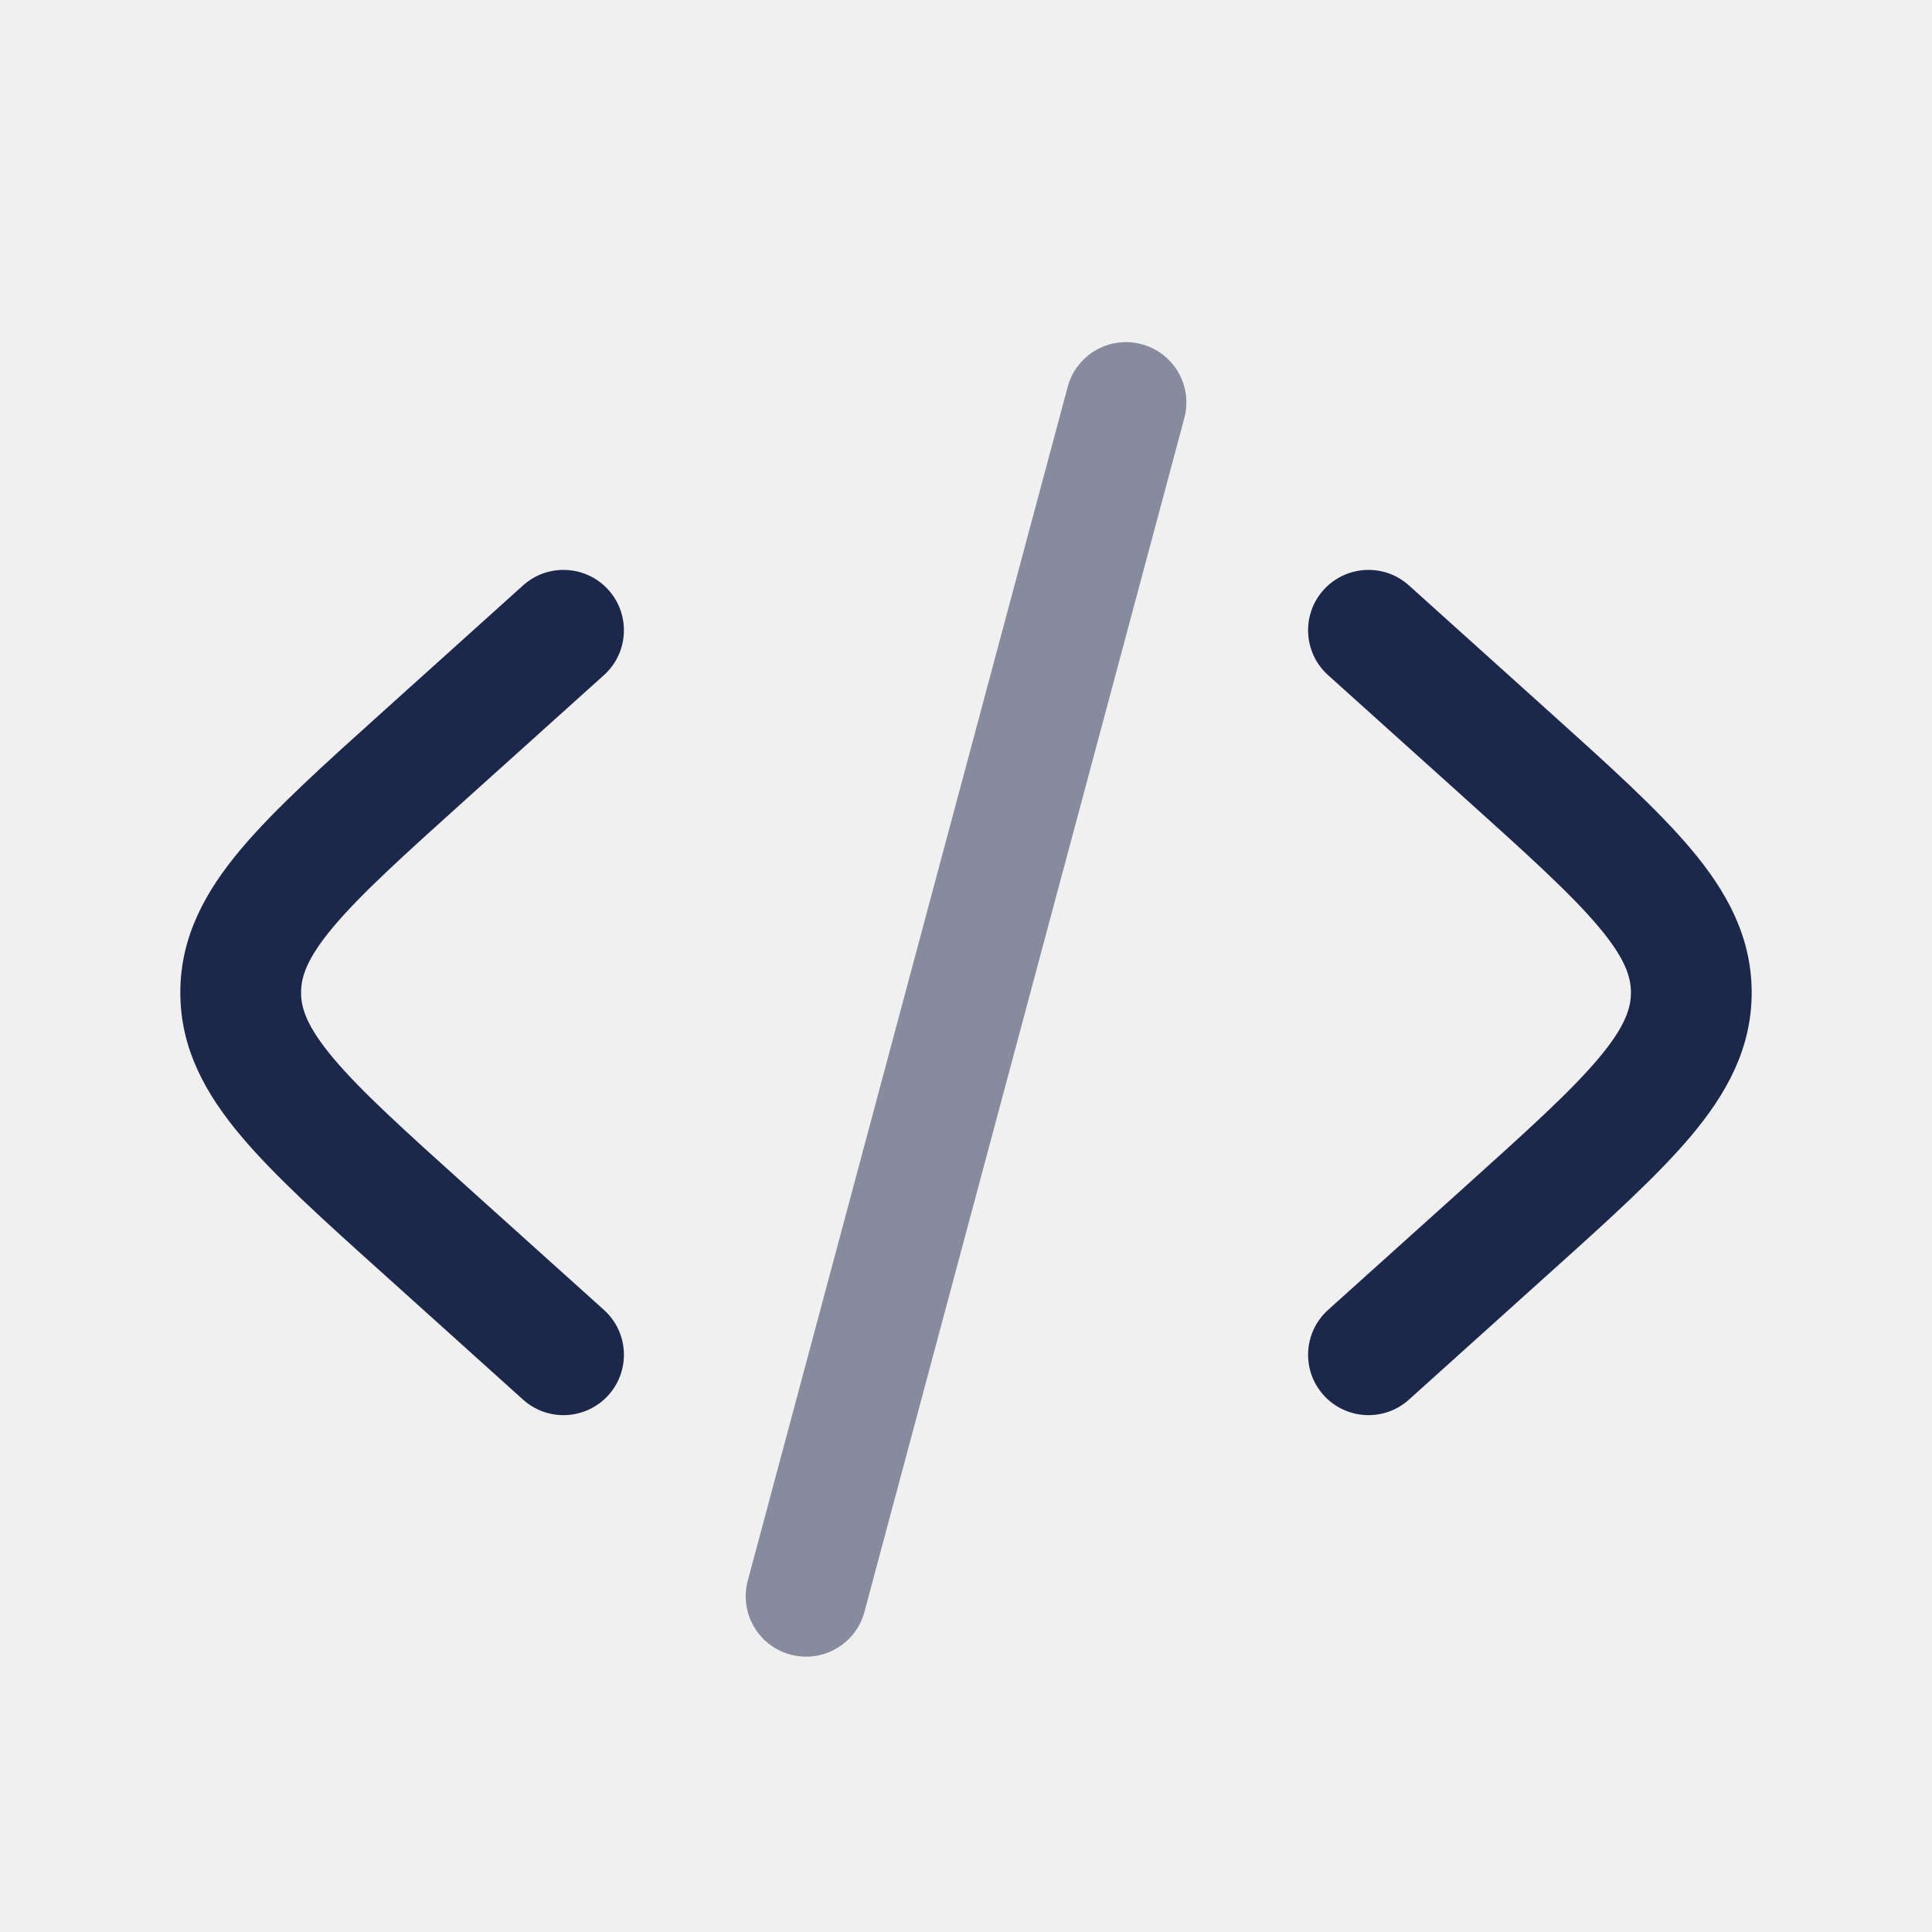
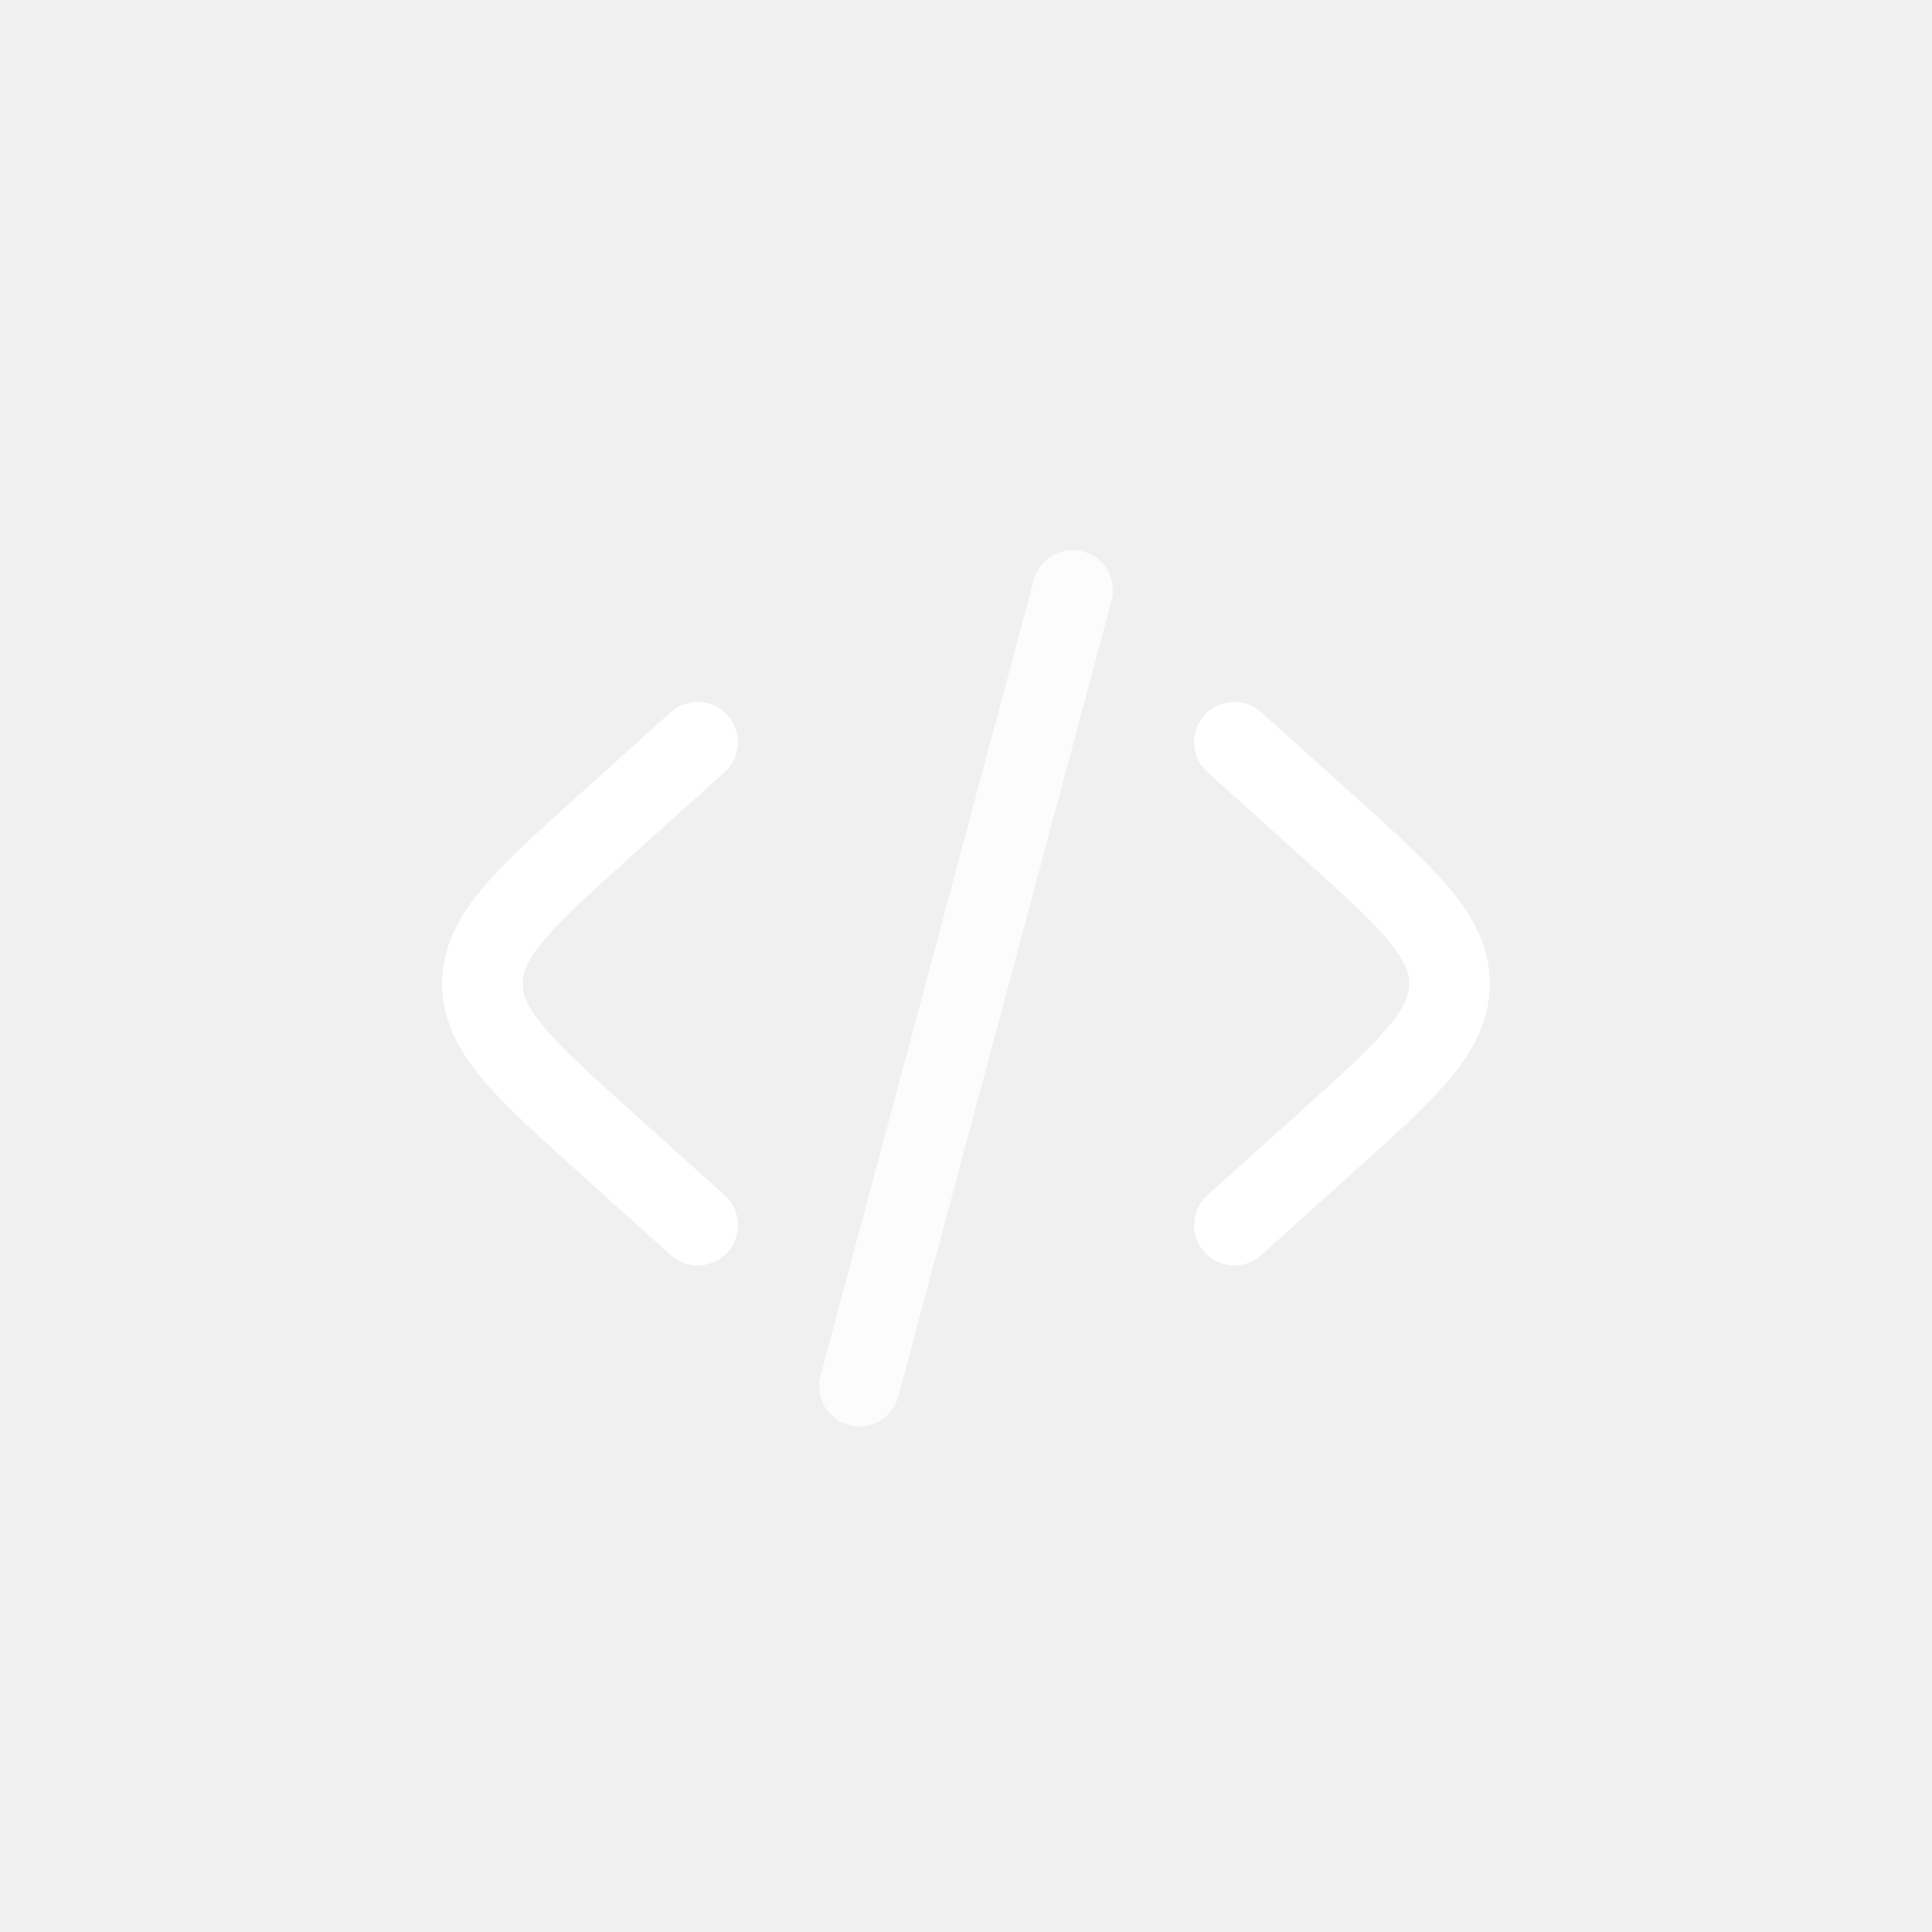
- <svg xmlns="http://www.w3.org/2000/svg" width="800px" height="800px" viewBox="0 0 24 24" fill="none">
-   <path d="M16.442 7.328C16.72 7.02 17.194 6.995 17.502 7.272L19.239 8.836C19.976 9.499 20.586 10.048 21.006 10.547C21.447 11.071 21.76 11.634 21.76 12.33C21.76 13.025 21.447 13.588 21.006 14.112C20.586 14.611 19.976 15.161 19.239 15.823L17.502 17.387C17.194 17.664 16.72 17.639 16.442 17.331C16.165 17.023 16.19 16.549 16.498 16.272L18.195 14.745C18.983 14.036 19.514 13.556 19.858 13.147C20.188 12.754 20.26 12.525 20.26 12.33C20.26 12.134 20.188 11.905 19.858 11.512C19.514 11.103 18.983 10.623 18.195 9.914L16.498 8.387C16.19 8.11 16.165 7.636 16.442 7.328Z" fill="#1C274C" />
-   <path d="M7.502 8.387C7.81 8.11 7.835 7.636 7.558 7.328C7.28 7.02 6.806 6.995 6.498 7.272L4.761 8.836C4.024 9.499 3.414 10.048 2.994 10.547C2.553 11.071 2.24 11.634 2.24 12.33C2.24 13.025 2.553 13.588 2.994 14.112C3.414 14.611 4.024 15.161 4.761 15.823L6.498 17.387C6.806 17.664 7.28 17.639 7.558 17.331C7.835 17.023 7.81 16.549 7.502 16.272L5.805 14.745C5.017 14.036 4.486 13.556 4.142 13.147C3.812 12.754 3.74 12.525 3.74 12.33C3.74 12.134 3.812 11.905 4.142 11.512C4.486 11.103 5.017 10.623 5.805 9.914L7.502 8.387Z" fill="#1C274C" />
-   <path opacity="0.5" d="M14.182 4.276C14.582 4.383 14.819 4.794 14.712 5.194L10.738 20.024C10.631 20.424 10.22 20.661 9.82 20.554C9.42 20.447 9.182 20.036 9.289 19.636L13.263 4.806C13.37 4.406 13.781 4.168 14.182 4.276Z" fill="#1C274C" />
+ <svg xmlns="http://www.w3.org/2000/svg" width="48" height="48" viewBox="0 0 36 36" fill="none">
+   <g transform="translate(6, 6)">
+     <path d="M16.442 7.328C16.72 7.02 17.194 6.995 17.502 7.272L19.239 8.836C19.976 9.499 20.586 10.048 21.006 10.547C21.447 11.071 21.76 11.634 21.76 12.33C21.76 13.025 21.447 13.588 21.006 14.112C20.586 14.611 19.976 15.161 19.239 15.823L17.502 17.387C17.194 17.664 16.72 17.639 16.442 17.331C16.165 17.023 16.19 16.549 16.498 16.272L18.195 14.745C18.983 14.036 19.514 13.556 19.858 13.147C20.188 12.754 20.26 12.525 20.26 12.33C20.26 12.134 20.188 11.905 19.858 11.512C19.514 11.103 18.983 10.623 18.195 9.914L16.498 8.387C16.19 8.11 16.165 7.636 16.442 7.328Z" fill="#ffffff" />
+     <path d="M7.502 8.387C7.81 8.11 7.835 7.636 7.558 7.328C7.28 7.02 6.806 6.995 6.498 7.272L4.761 8.836C4.024 9.499 3.414 10.048 2.994 10.547C2.553 11.071 2.24 11.634 2.24 12.33C2.24 13.025 2.553 13.588 2.994 14.112C3.414 14.611 4.024 15.161 4.761 15.823L6.498 17.387C6.806 17.664 7.28 17.639 7.558 17.331C7.835 17.023 7.81 16.549 7.502 16.272L5.805 14.745C5.017 14.036 4.486 13.556 4.142 13.147C3.812 12.754 3.74 12.525 3.74 12.33C3.74 12.134 3.812 11.905 4.142 11.512C4.486 11.103 5.017 10.623 5.805 9.914L7.502 8.387Z" fill="#ffffff" />
+     <path d="M14.182 4.276C14.582 4.383 14.819 4.794 14.712 5.194L10.738 20.024C10.631 20.424 10.22 20.661 9.82 20.554C9.42 20.447 9.182 20.036 9.289 19.636L13.263 4.806C13.37 4.406 13.781 4.168 14.182 4.276Z" fill="#ffffff" opacity="0.8" />
+   </g>
</svg>
